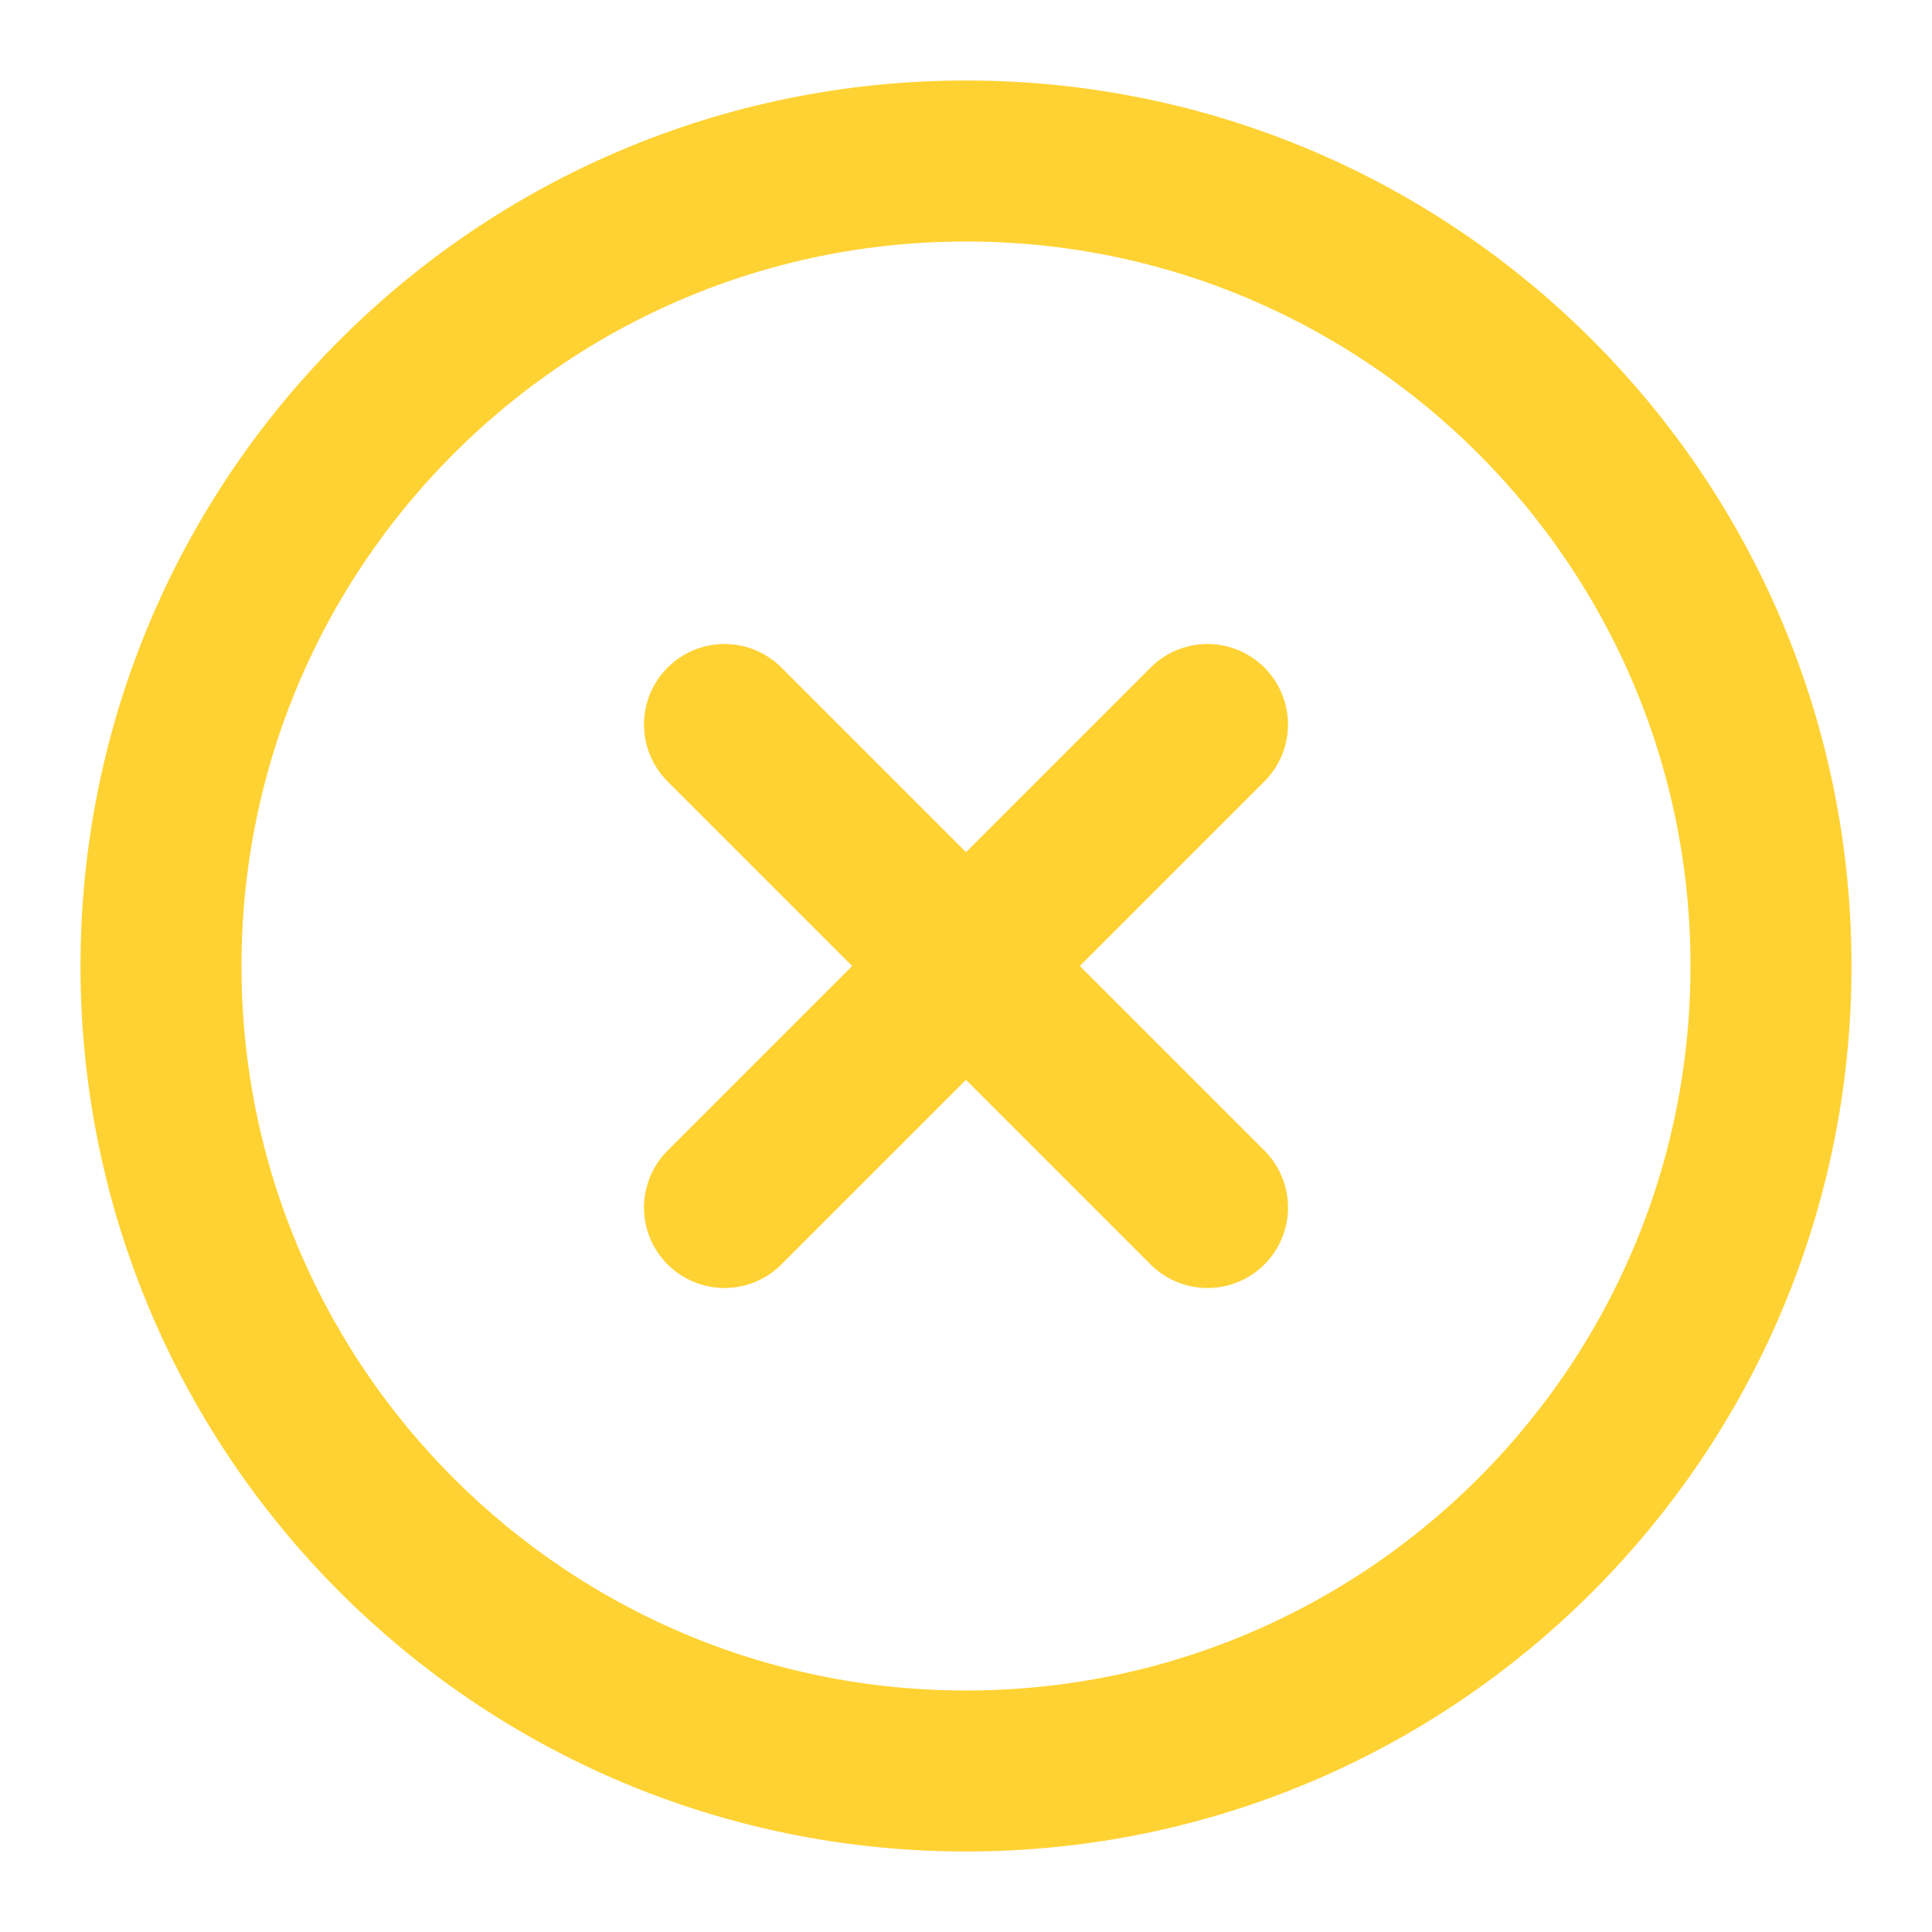
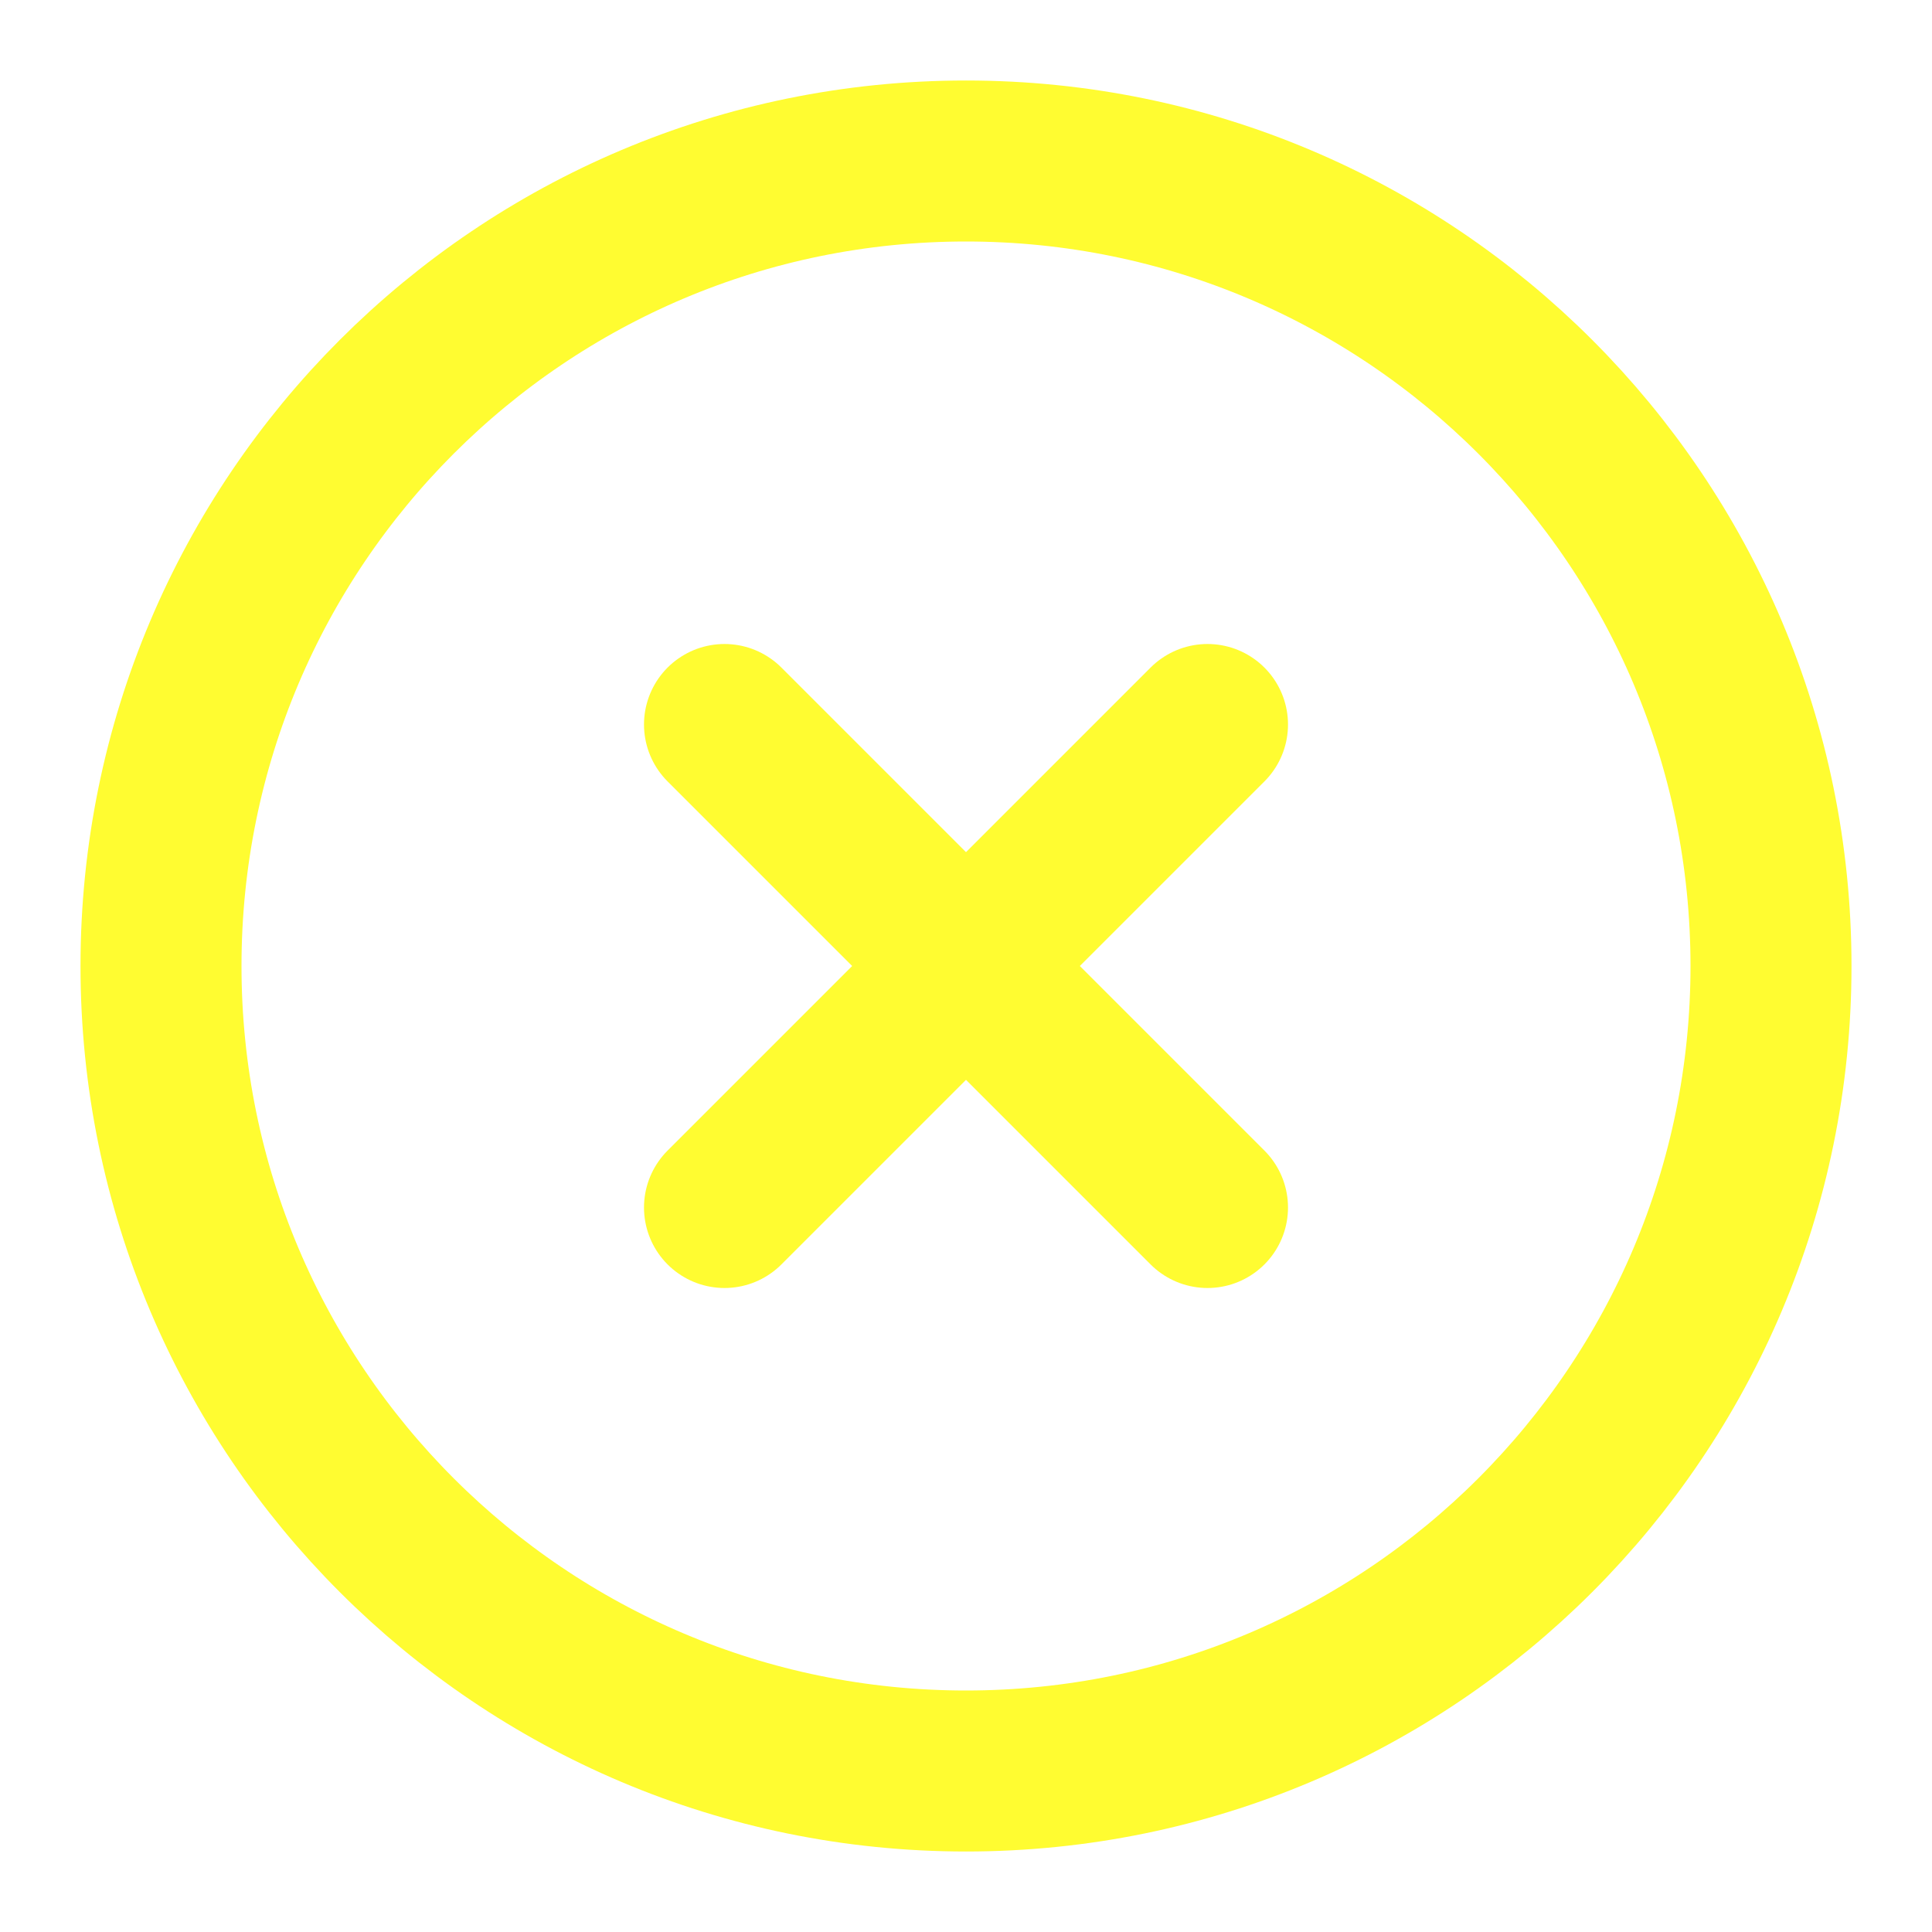
<svg xmlns="http://www.w3.org/2000/svg" width="30" height="30" viewBox="0 0 30 30" fill="none">
-   <path d="M18.75 18.75L11.25 11.25M18.75 11.25L11.25 18.75" stroke="#FFD233" stroke-width="2.5" stroke-linecap="round" />
-   <path d="M15 27.5C21.904 27.5 27.5 21.904 27.5 15C27.5 8.096 21.904 2.5 15 2.5C8.096 2.5 2.5 8.096 2.5 15C2.5 21.904 8.096 27.5 15 27.5Z" stroke="#FFD233" stroke-width="2.5" />
+   <path d="M18.75 18.75L11.25 11.25M18.75 11.25L11.25 18.75" stroke="#fffc31" stroke-width="2.5" stroke-linecap="round" />
+   <path d="M15 27.5C21.904 27.5 27.5 21.904 27.5 15C27.5 8.096 21.904 2.5 15 2.5C8.096 2.5 2.5 8.096 2.5 15C2.5 21.904 8.096 27.5 15 27.5Z" stroke="#fffc31" stroke-width="2.5" />
</svg>
